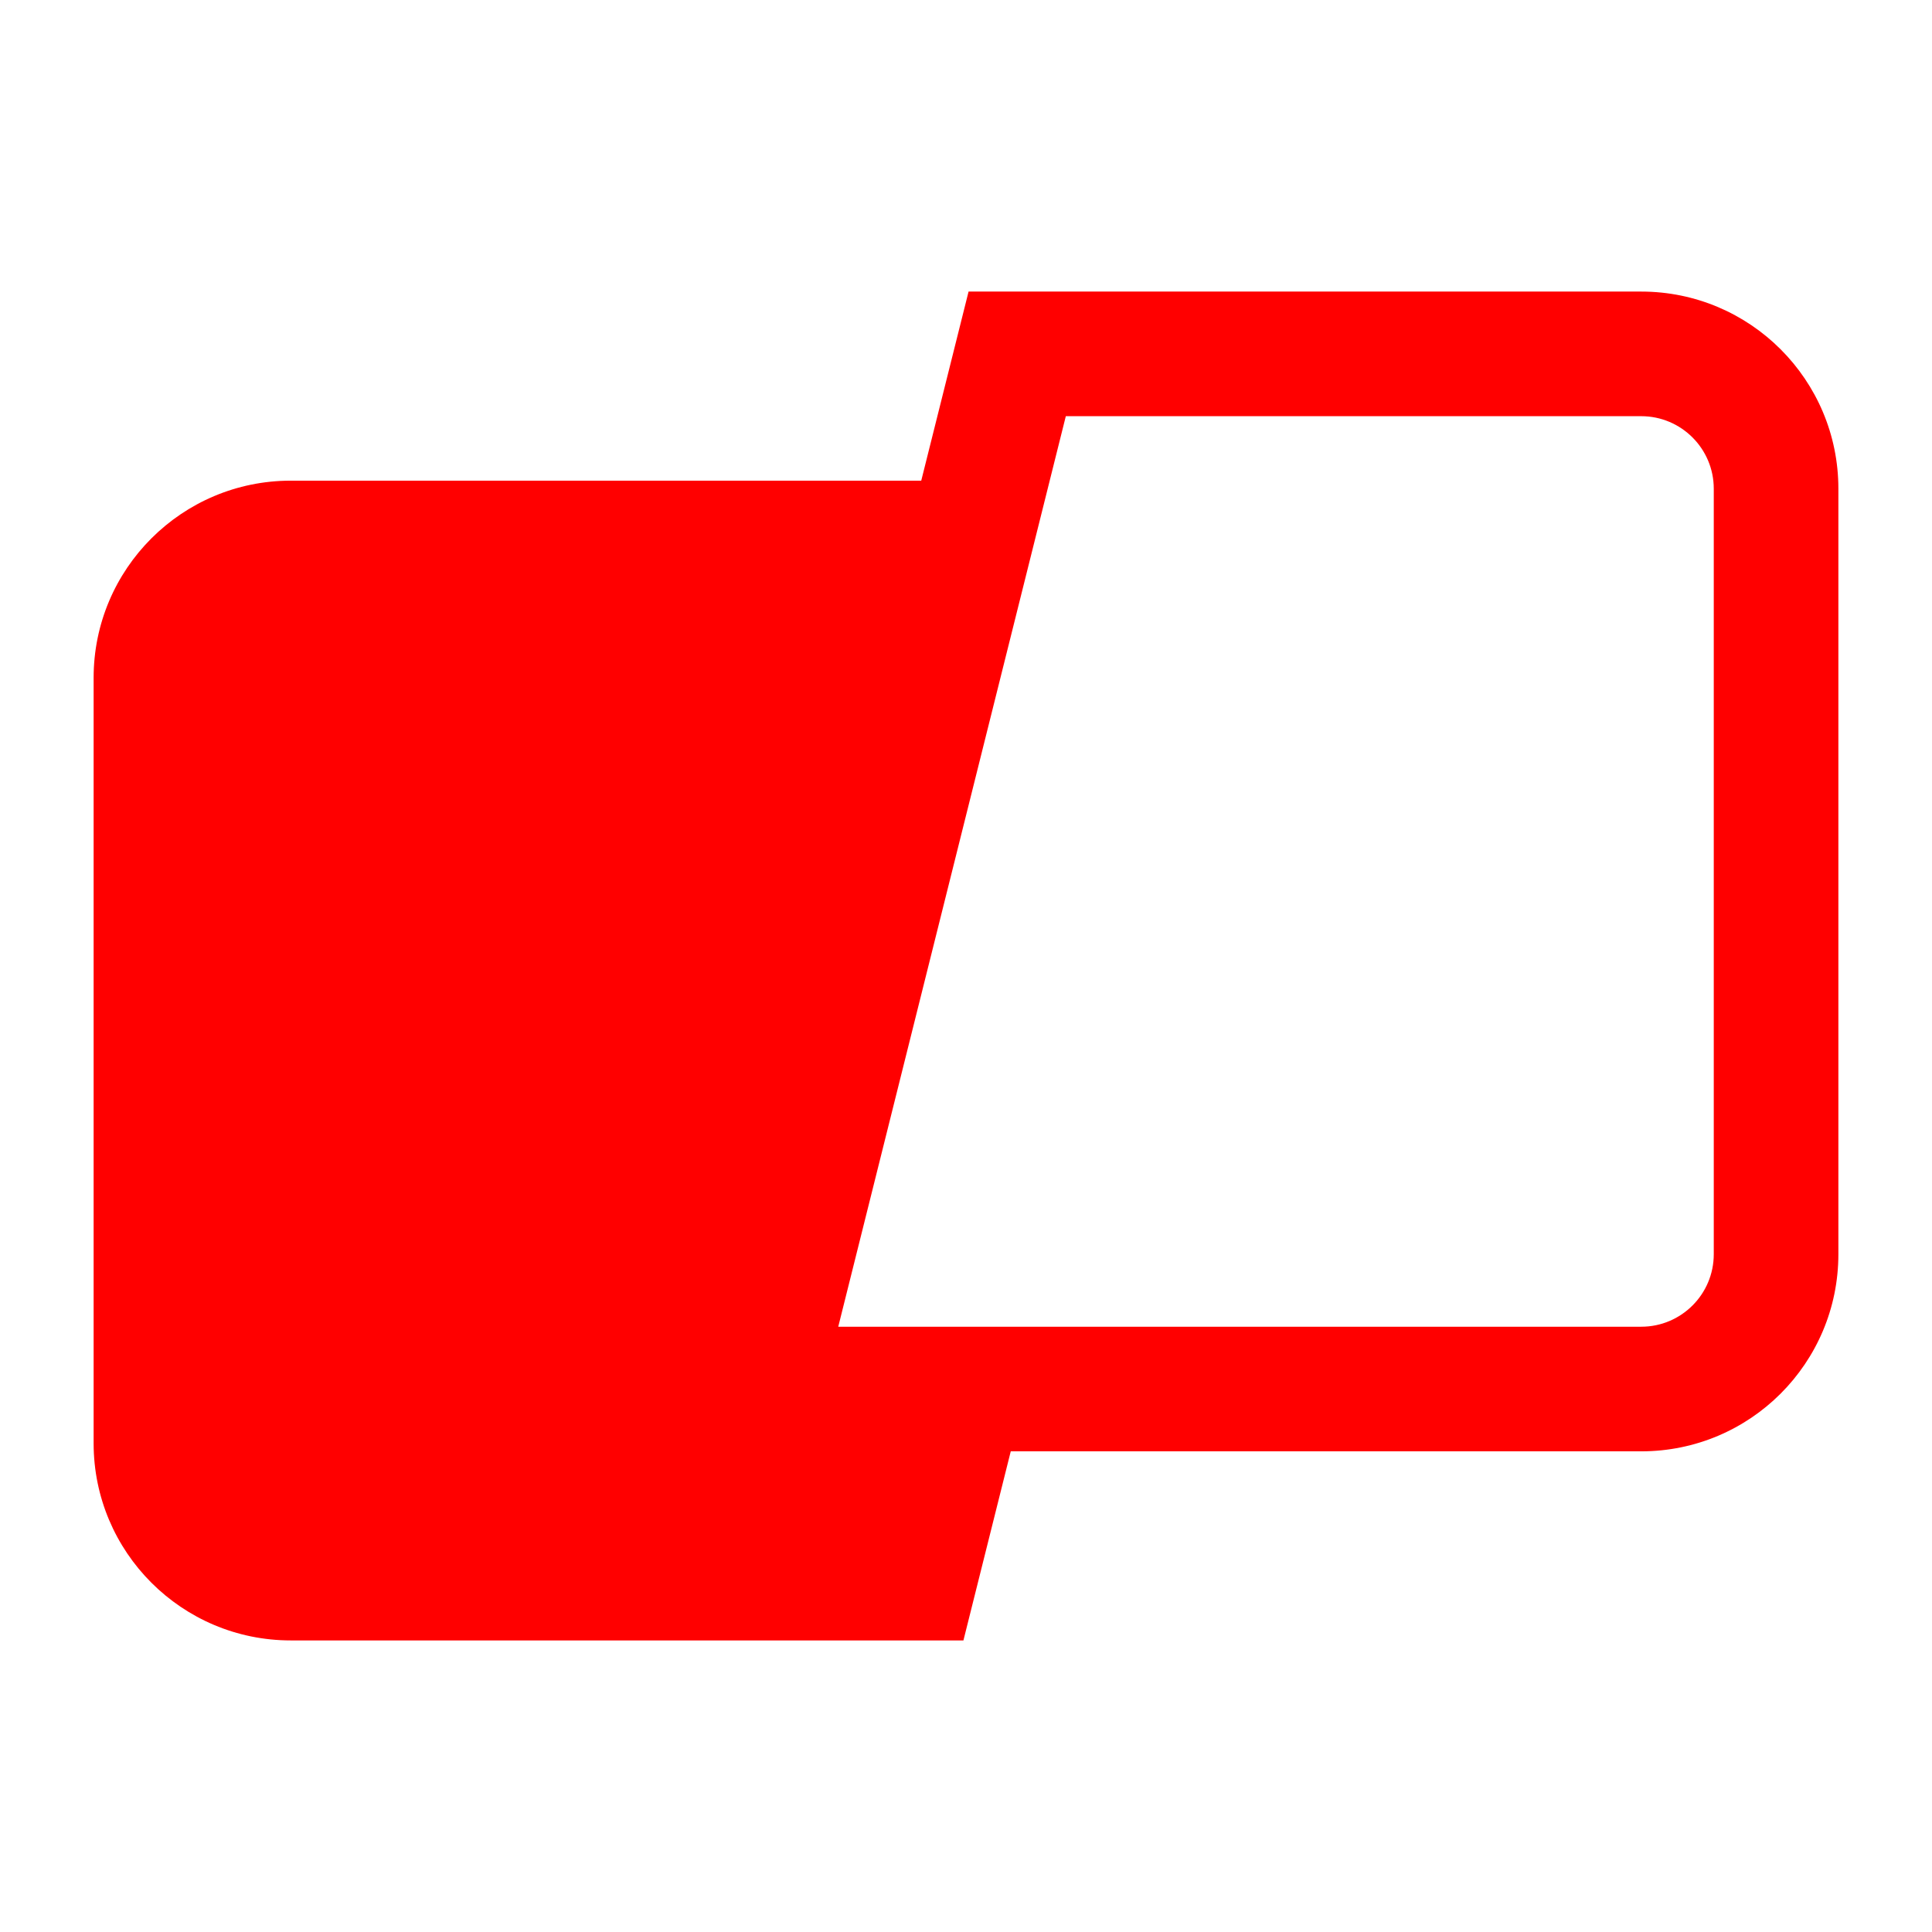
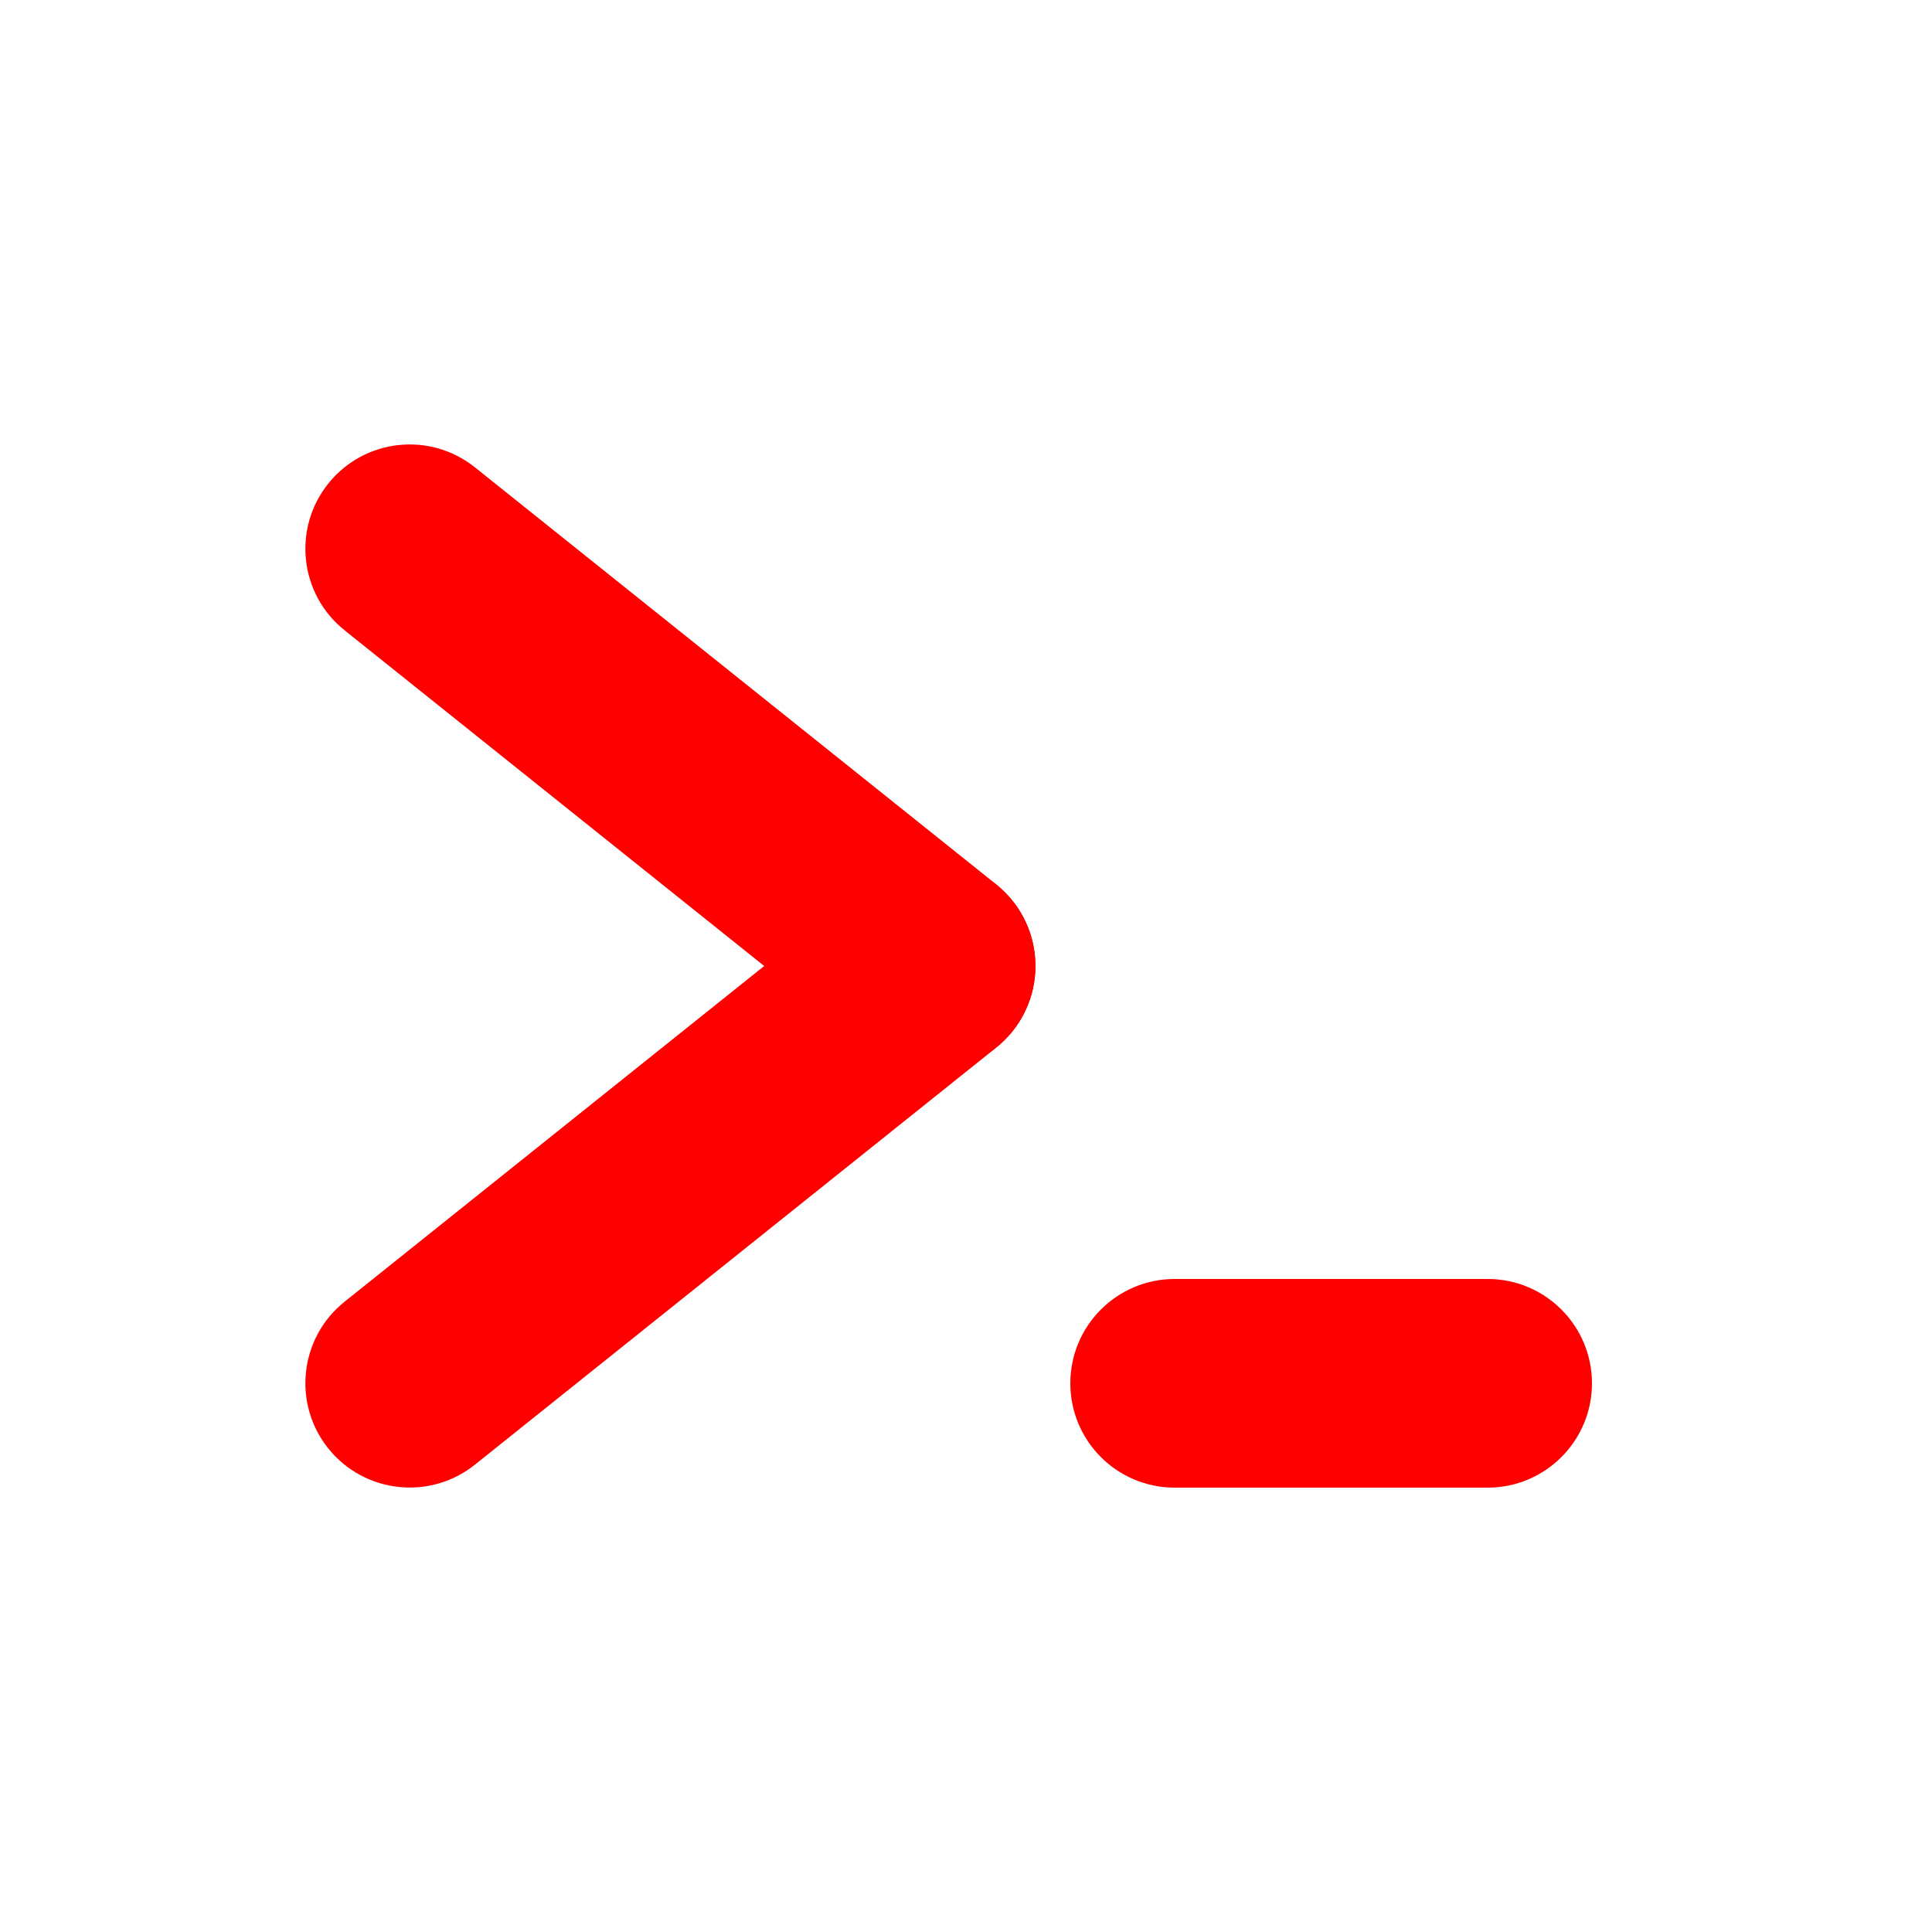
<svg xmlns="http://www.w3.org/2000/svg" width="24" height="24" viewBox="0 0 24 24" fill="none">
-   <path fill-rule="evenodd" clip-rule="evenodd" d="M22.837 15.58C22.837 16.933 21.741 18.029 20.388 18.029H12.556L11.968 20.378H3.612C2.26 20.378 1.163 19.282 1.163 17.929V8.42C1.163 7.067 2.26 5.971 3.612 5.971H11.444L12.032 3.622H20.388C21.741 3.622 22.837 4.719 22.837 6.071V15.58ZM10.413 16.481L13.24 5.17H20.388C20.885 5.17 21.289 5.574 21.289 6.071V15.58C21.289 16.078 20.885 16.481 20.388 16.481H10.413Z" fill="#FF0000" />
+   <g transform="translate(1.200 1.200) scale(0.216)" fill="#FF0000">
+     <rect x="7.8" y="32" width="50.4" height="12" rx="6" transform="rotate(38.66 33 38)" />
+     <rect x="7.8" y="56" width="50.4" height="12" rx="6" transform="rotate(-38.66 33 62)" />
+     <rect x="56" y="68" width="30" height="12" rx="6" />
+   </g>
</svg>
